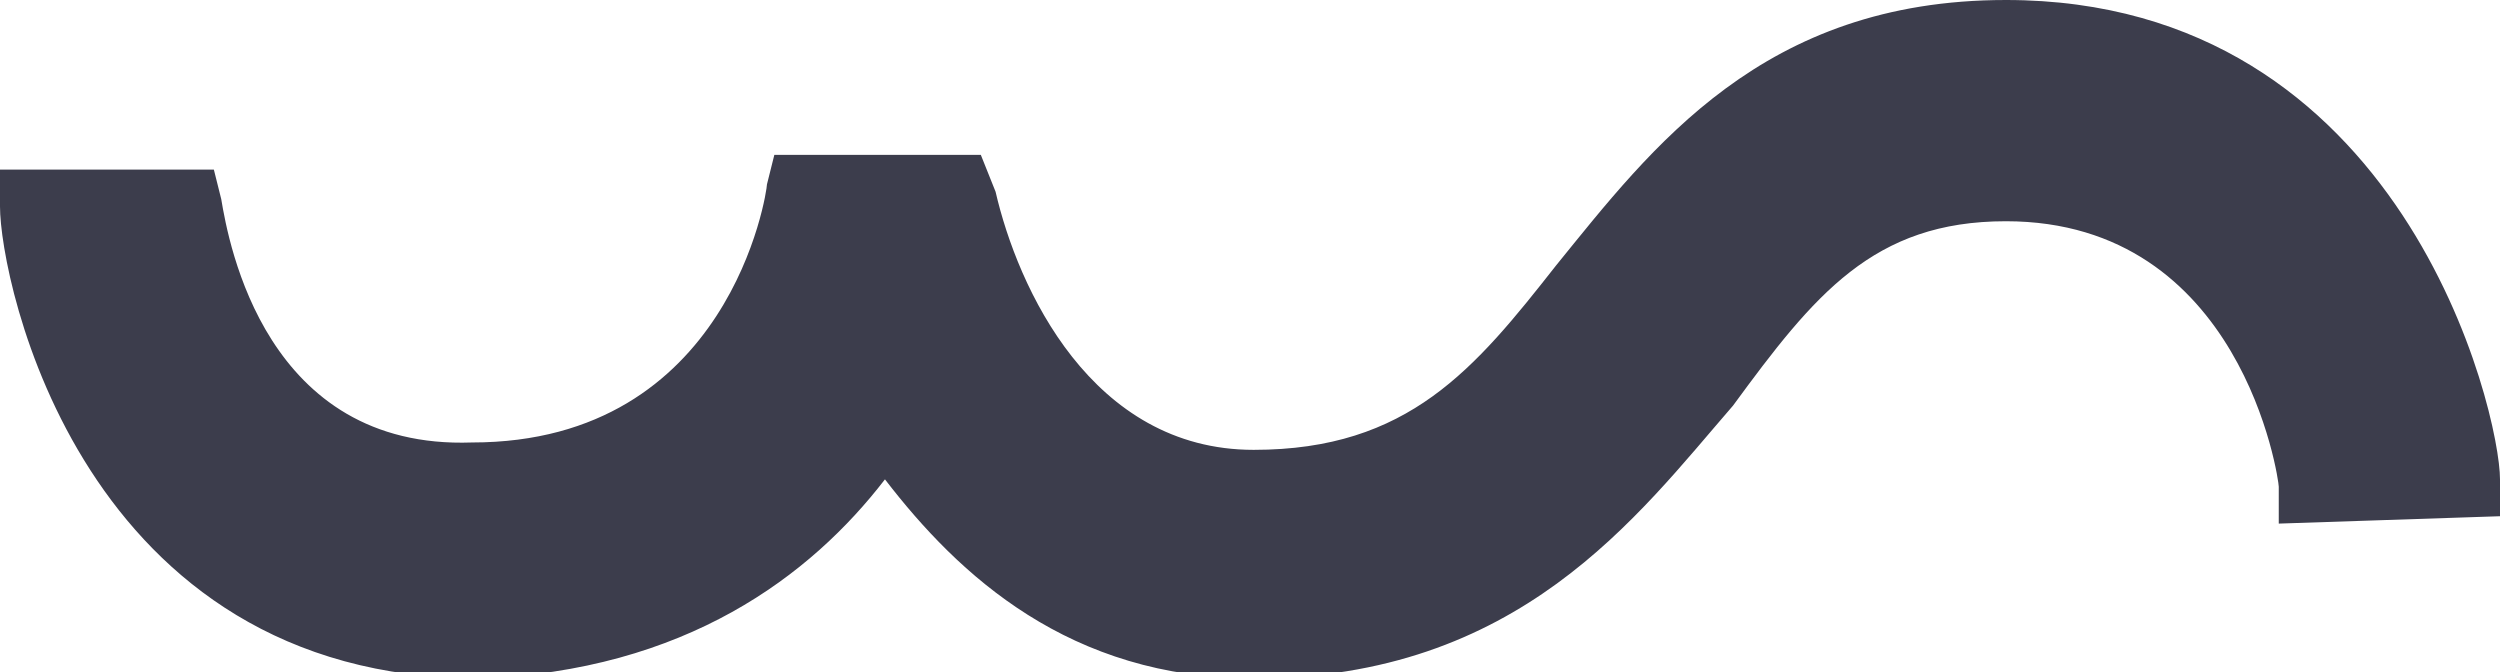
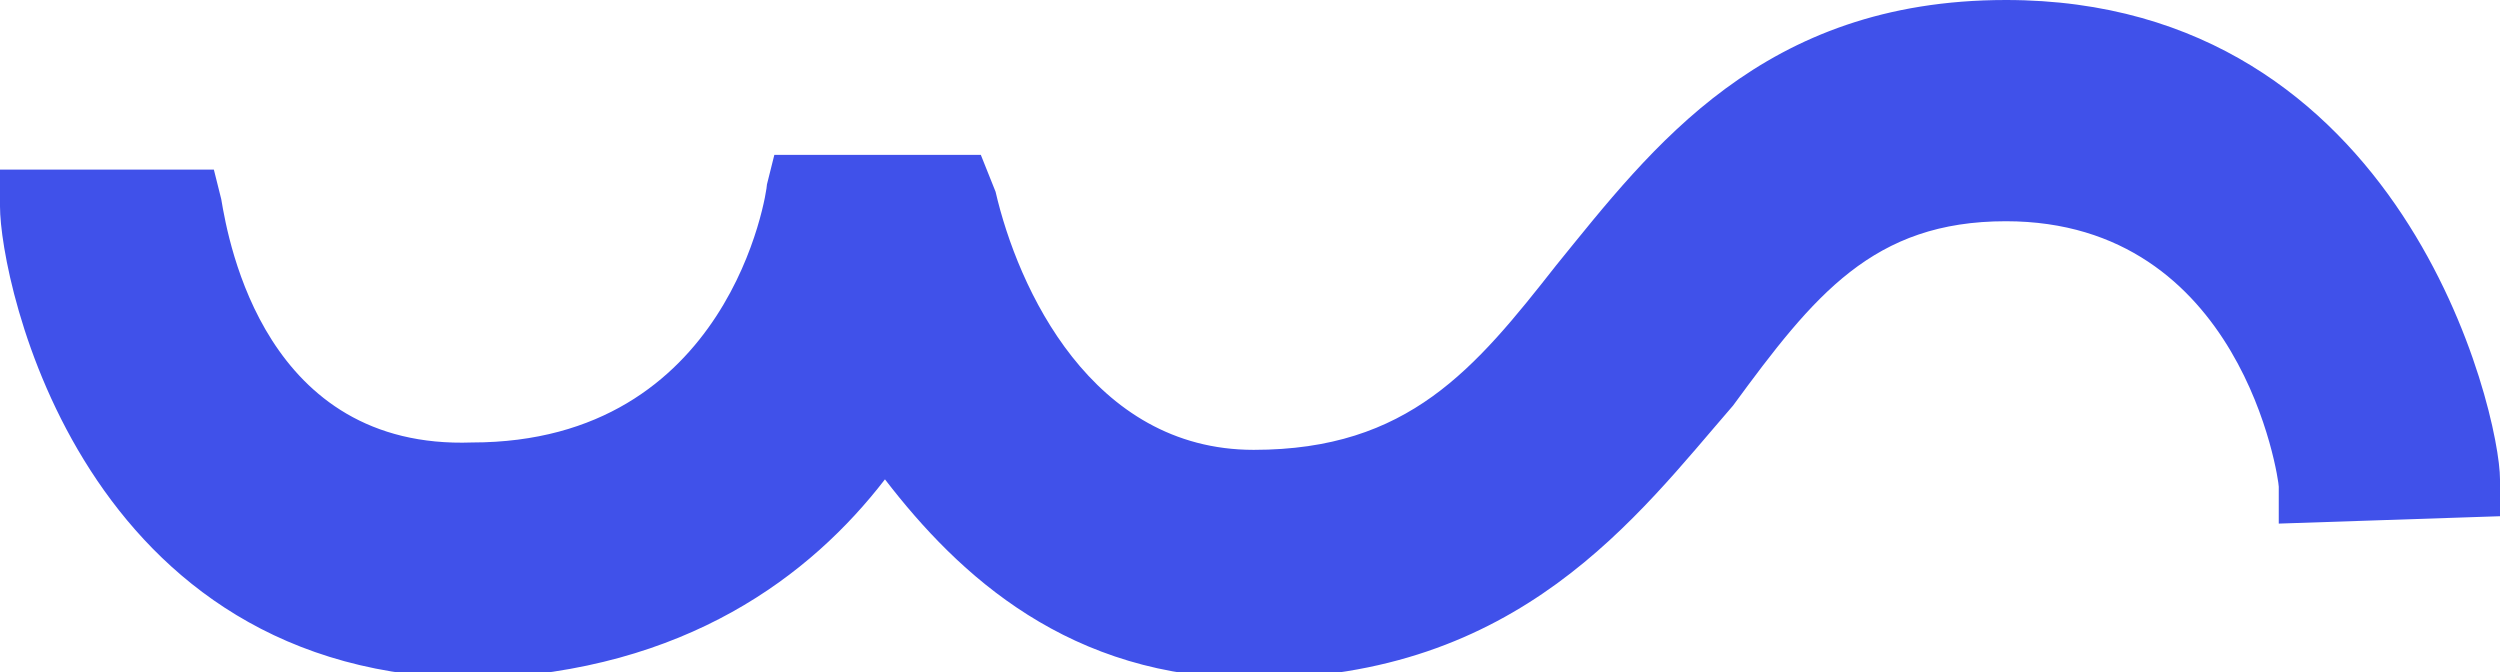
<svg xmlns="http://www.w3.org/2000/svg" version="1.1" id="Calque_1" x="0px" y="0px" viewBox="0 0 33.9 9.1" style="enable-background:new 0 0 33.9 9.1;" xml:space="preserve">
  <style type="text/css">
- 	.st0{fill:#3C3D4C;}
+ 	.st0{fill:#4051EA;}
</style>
  <path class="st0" d="M12,6.5c1,1.3,2.5,2.7,5,2.7c3.6,0,5.2-2.2,6.5-3.7C24.6,4,25.4,3,27.2,3c3.2,0,3.7,3.5,3.7,3.6l0,0.5l3-0.1  V6.5c0-0.9-1.3-6.5-6.7-6.5c-3.3,0-4.8,2-6.1,3.6C20,5,19.1,6.1,17,6.1c-2.2,0-3.2-2.2-3.5-3.5l-0.2-0.5l-2.8,0l-0.1,0.4  c0,0.1-0.5,3.5-4,3.5C3.6,6.1,3.1,3.3,3,2.7L2.9,2.3H0l0,0.5c0,1,1.1,6.4,6.5,6.4C9.3,9.1,11,7.8,12,6.5z" />
</svg>
